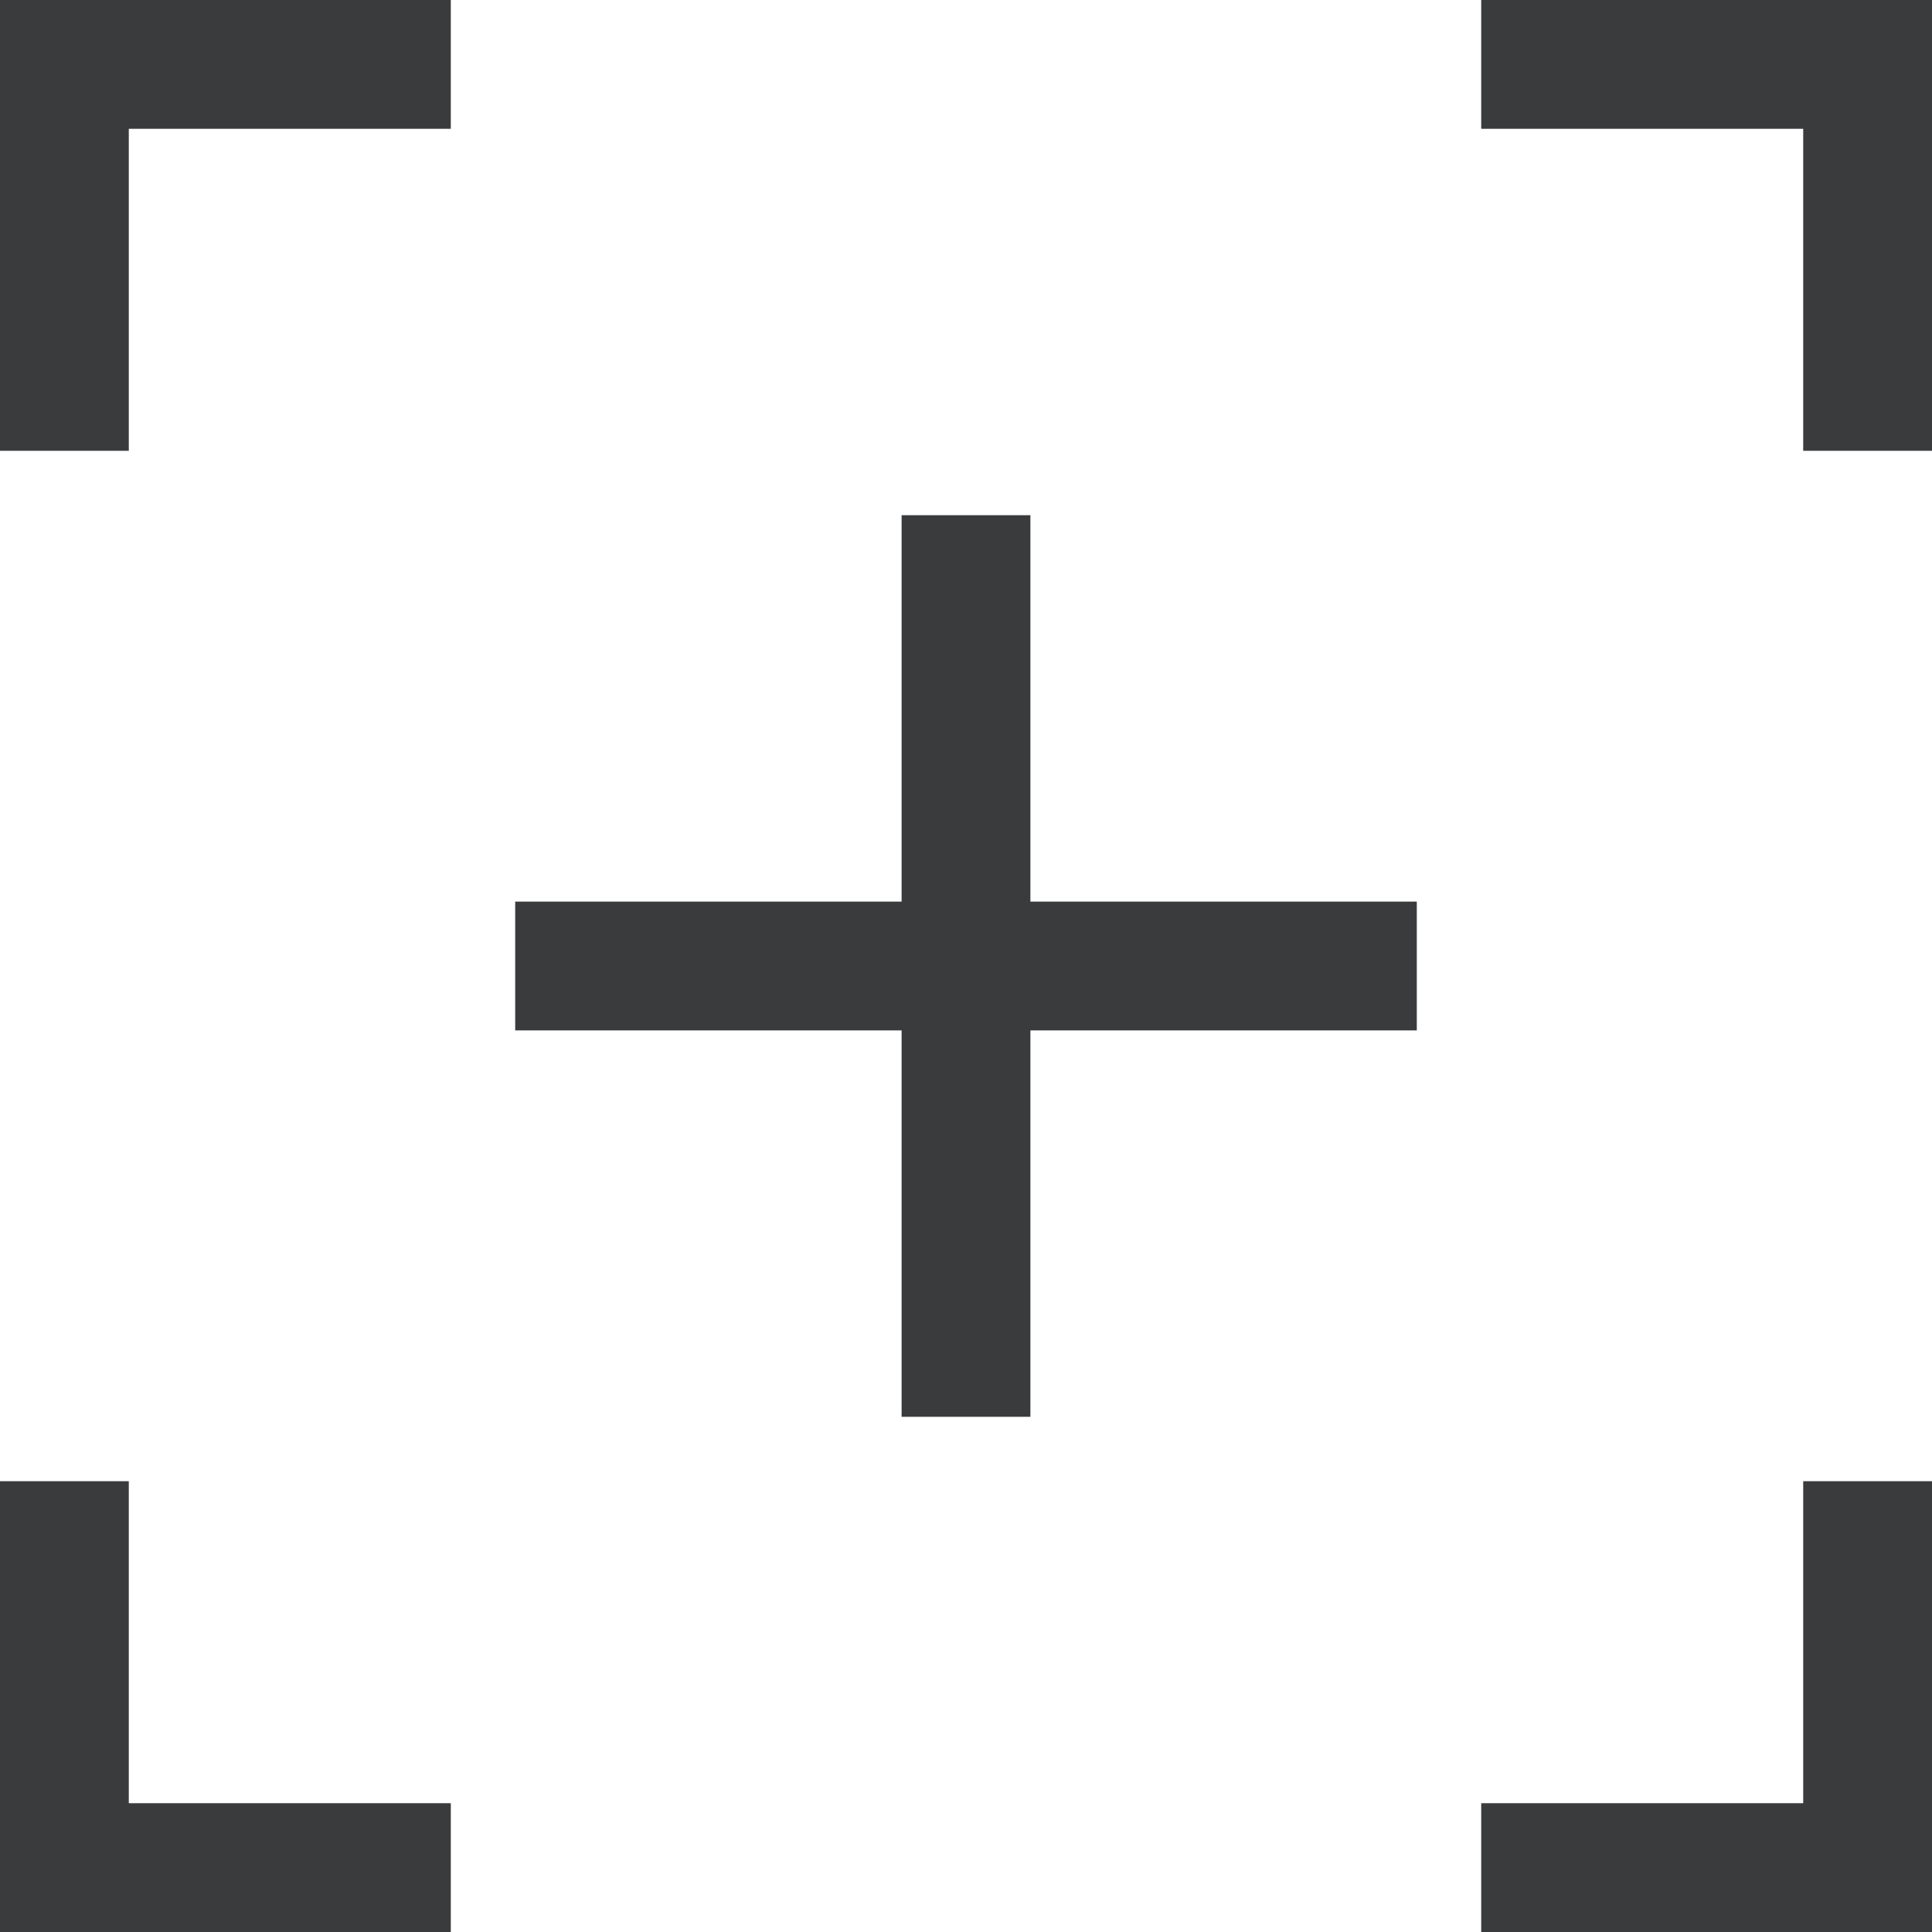
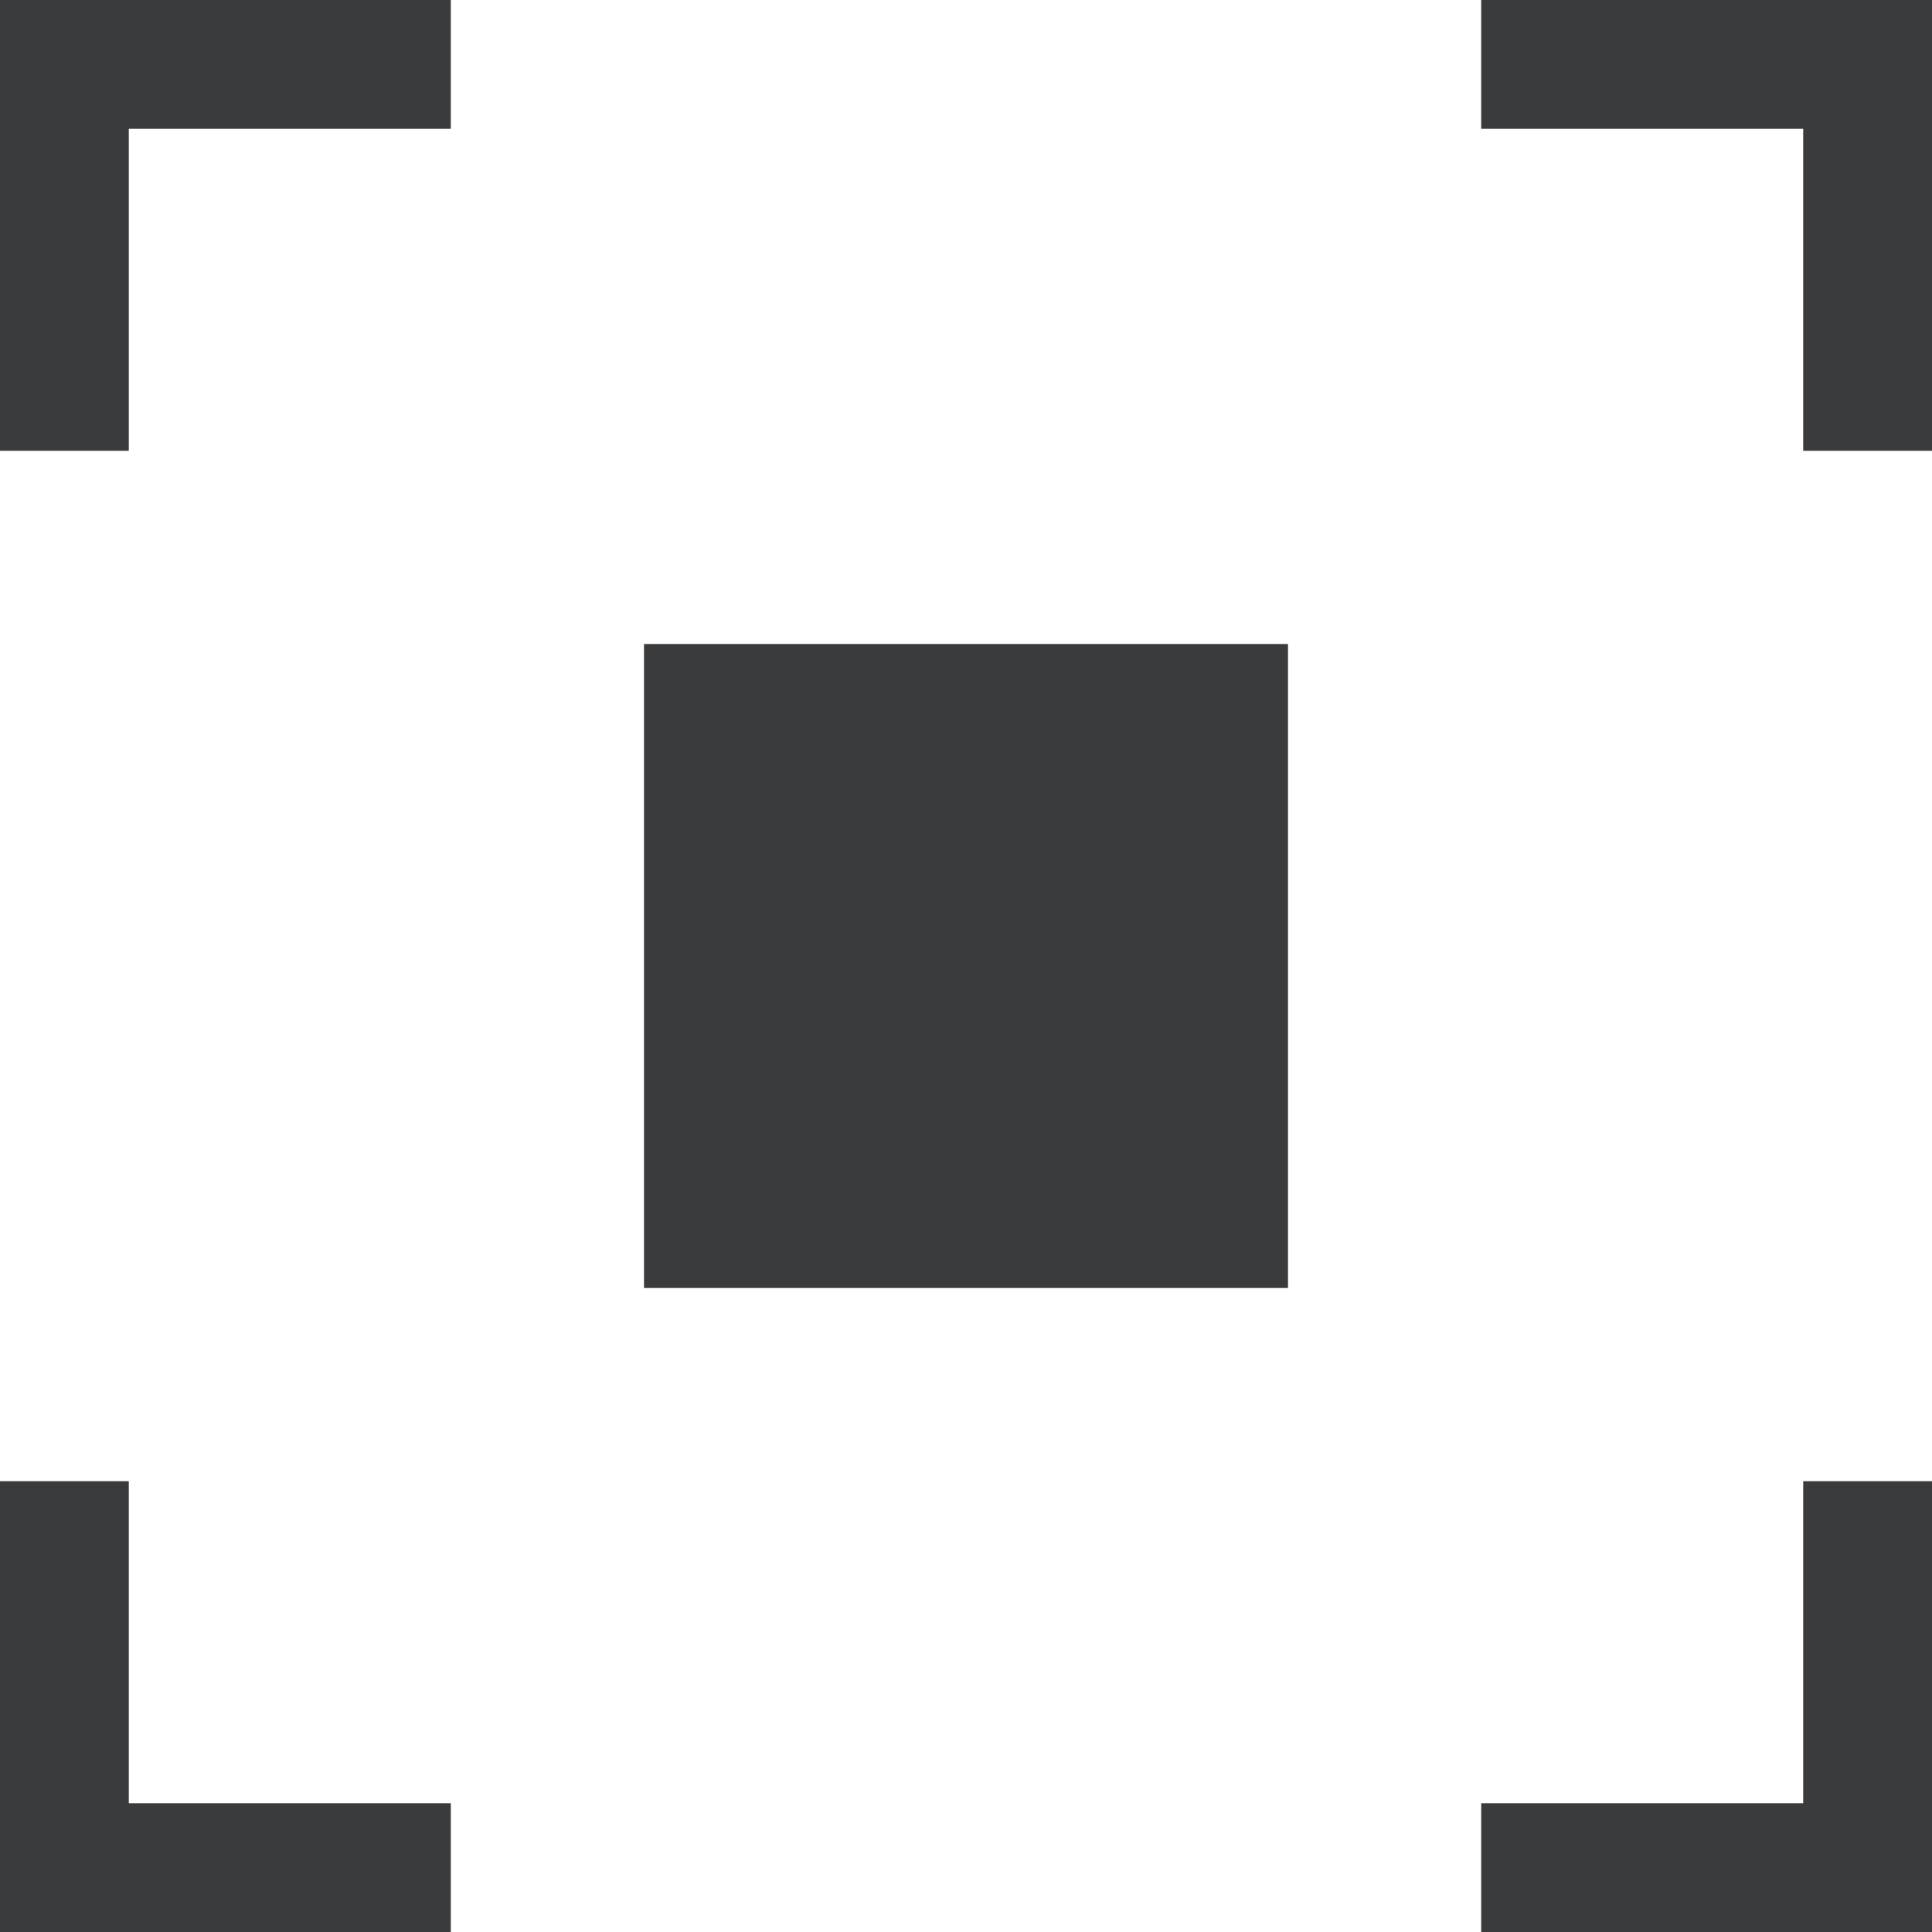
<svg xmlns="http://www.w3.org/2000/svg" width="15" height="15" viewBox="0 0 15 15" fill="none">
  <path d="M0 0H3.5V1H1V3.5H0V0Z" fill="#3A3B3D" />
-   <path d="M7 7V4H8V7H11V8H8V11H7V8H4V7H7Z" fill="#3A3B3D" />
  <path d="M15 0V3.5H14V1H11.5V0H15Z" fill="#3A3B3D" />
  <path d="M0 15H3.5V14H1V11.5H0V15Z" fill="#3A3B3D" />
  <path d="M15 15V11.5H14V14H11.5V15H15Z" fill="#3A3B3D" />
+   <path d="M5 5H10V10H5V5Z" fill="#3A3B3D" />
</svg>
